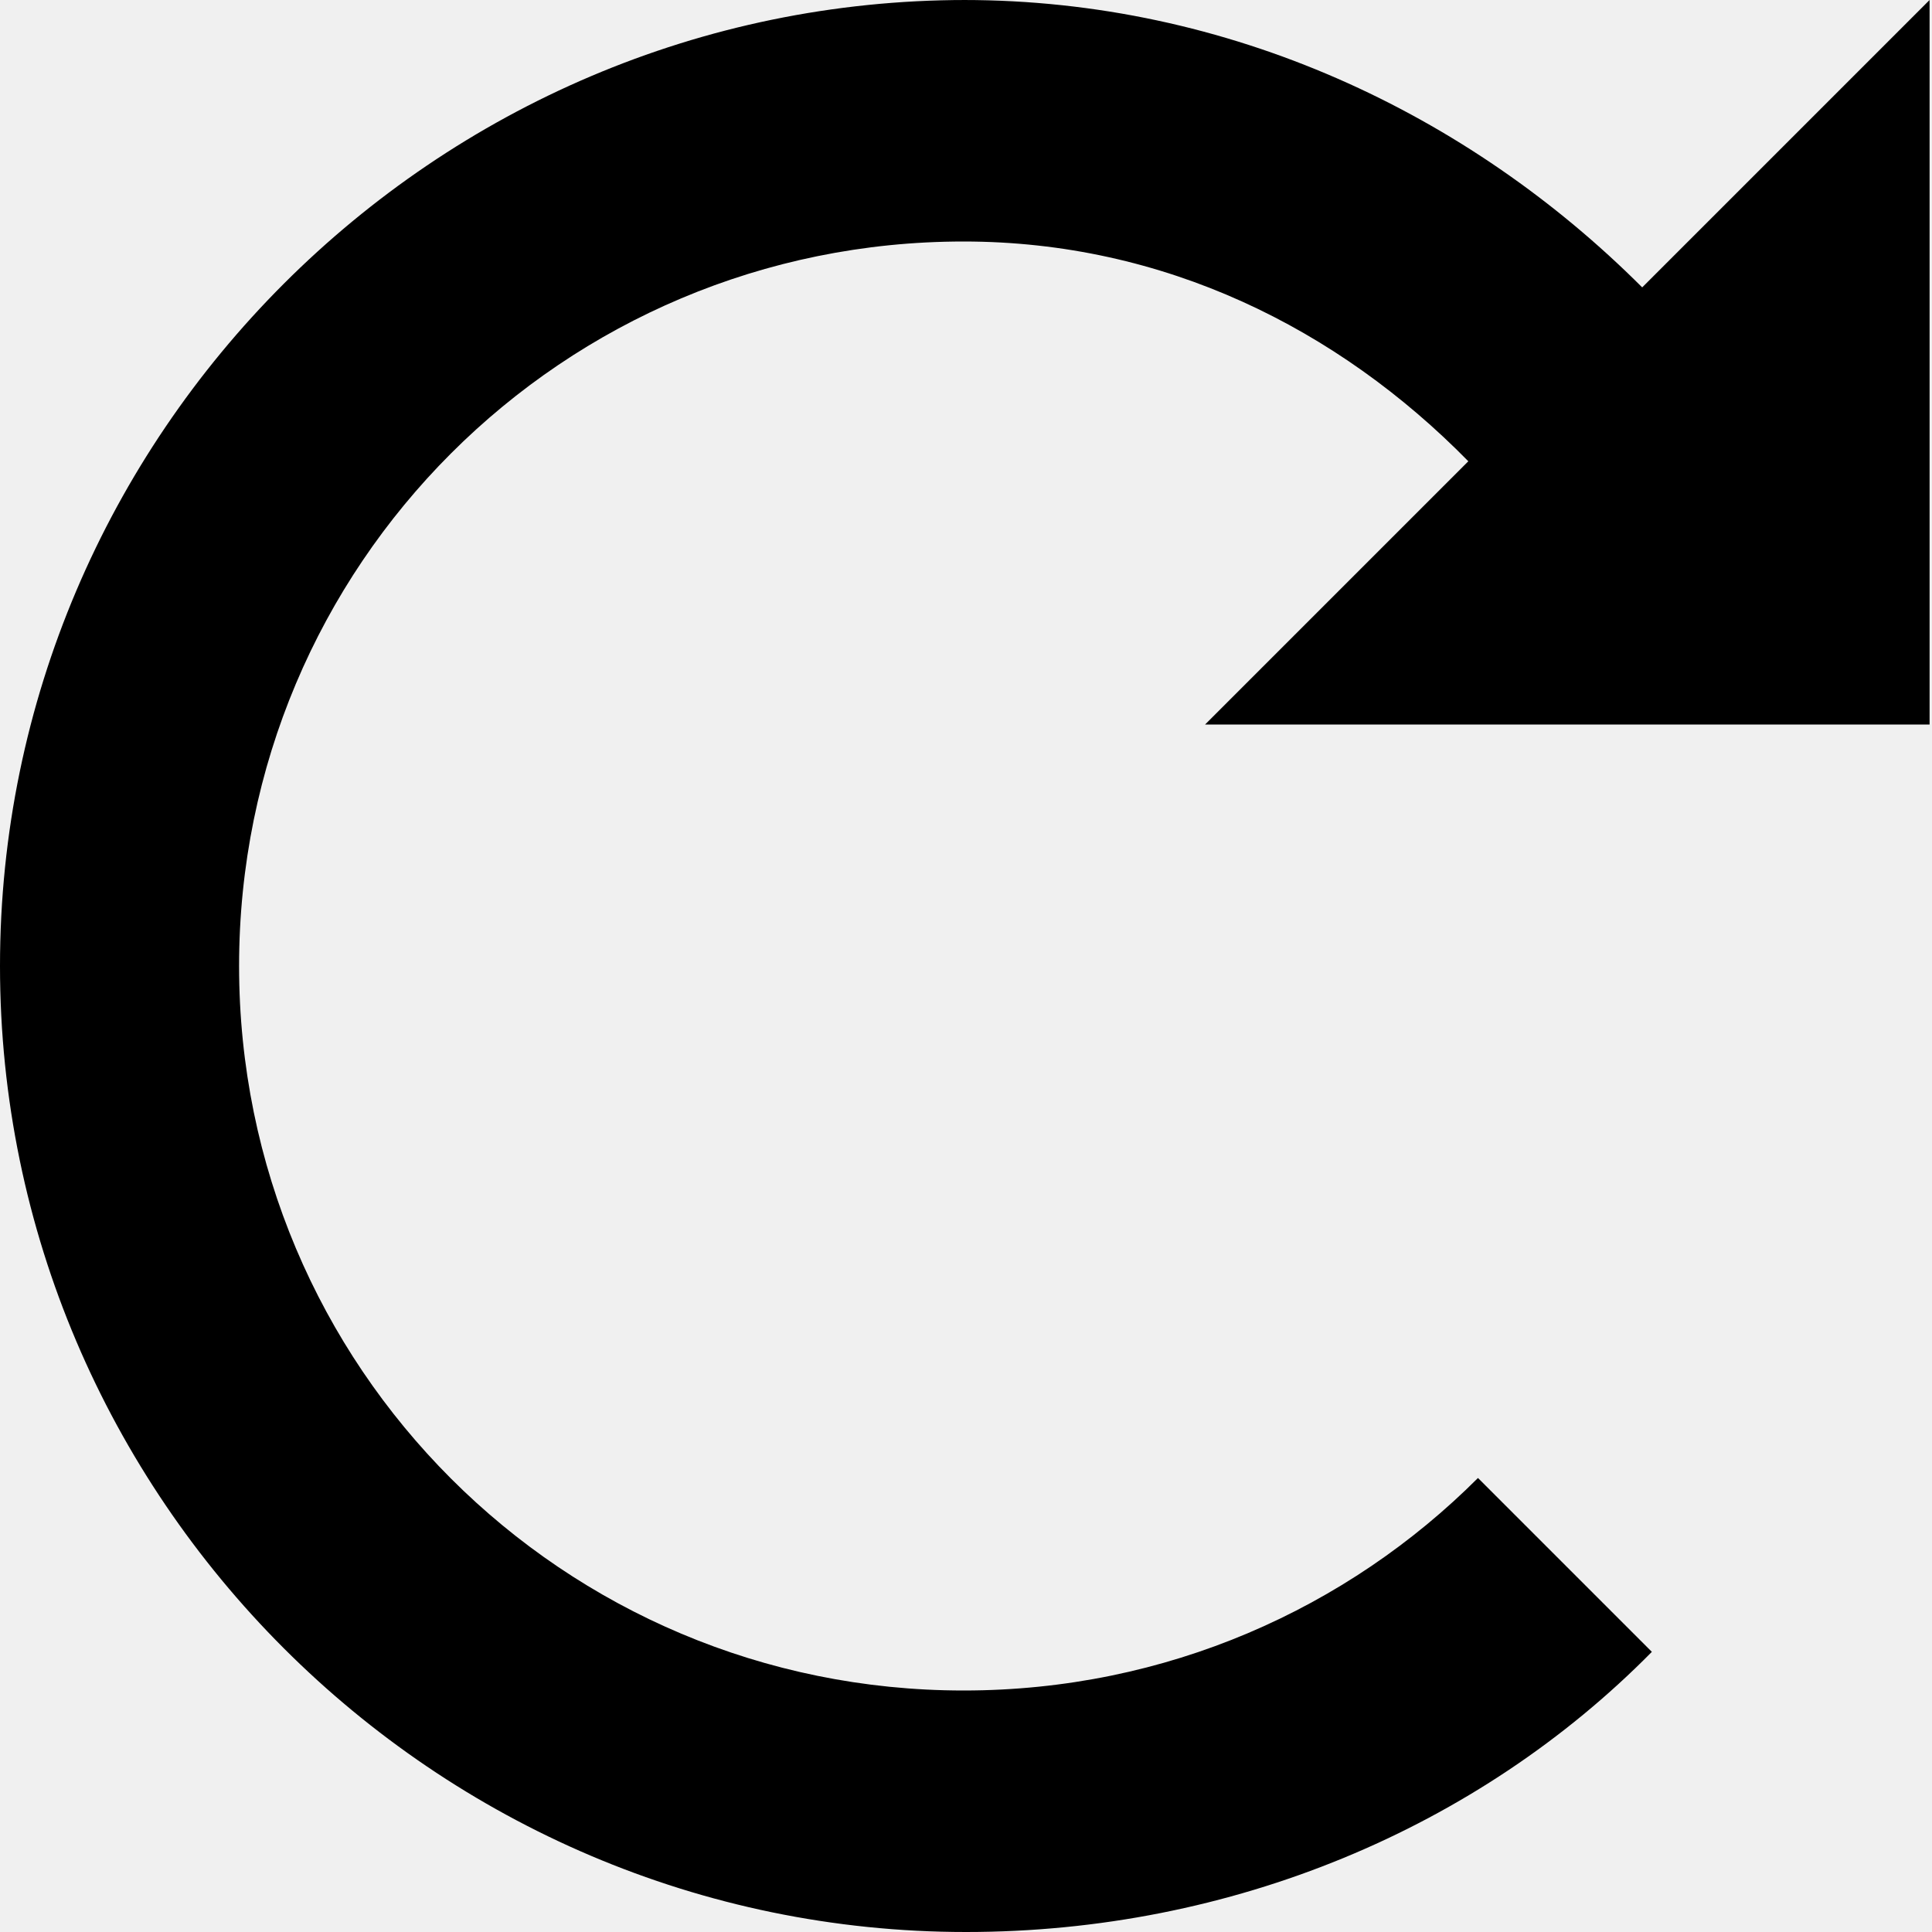
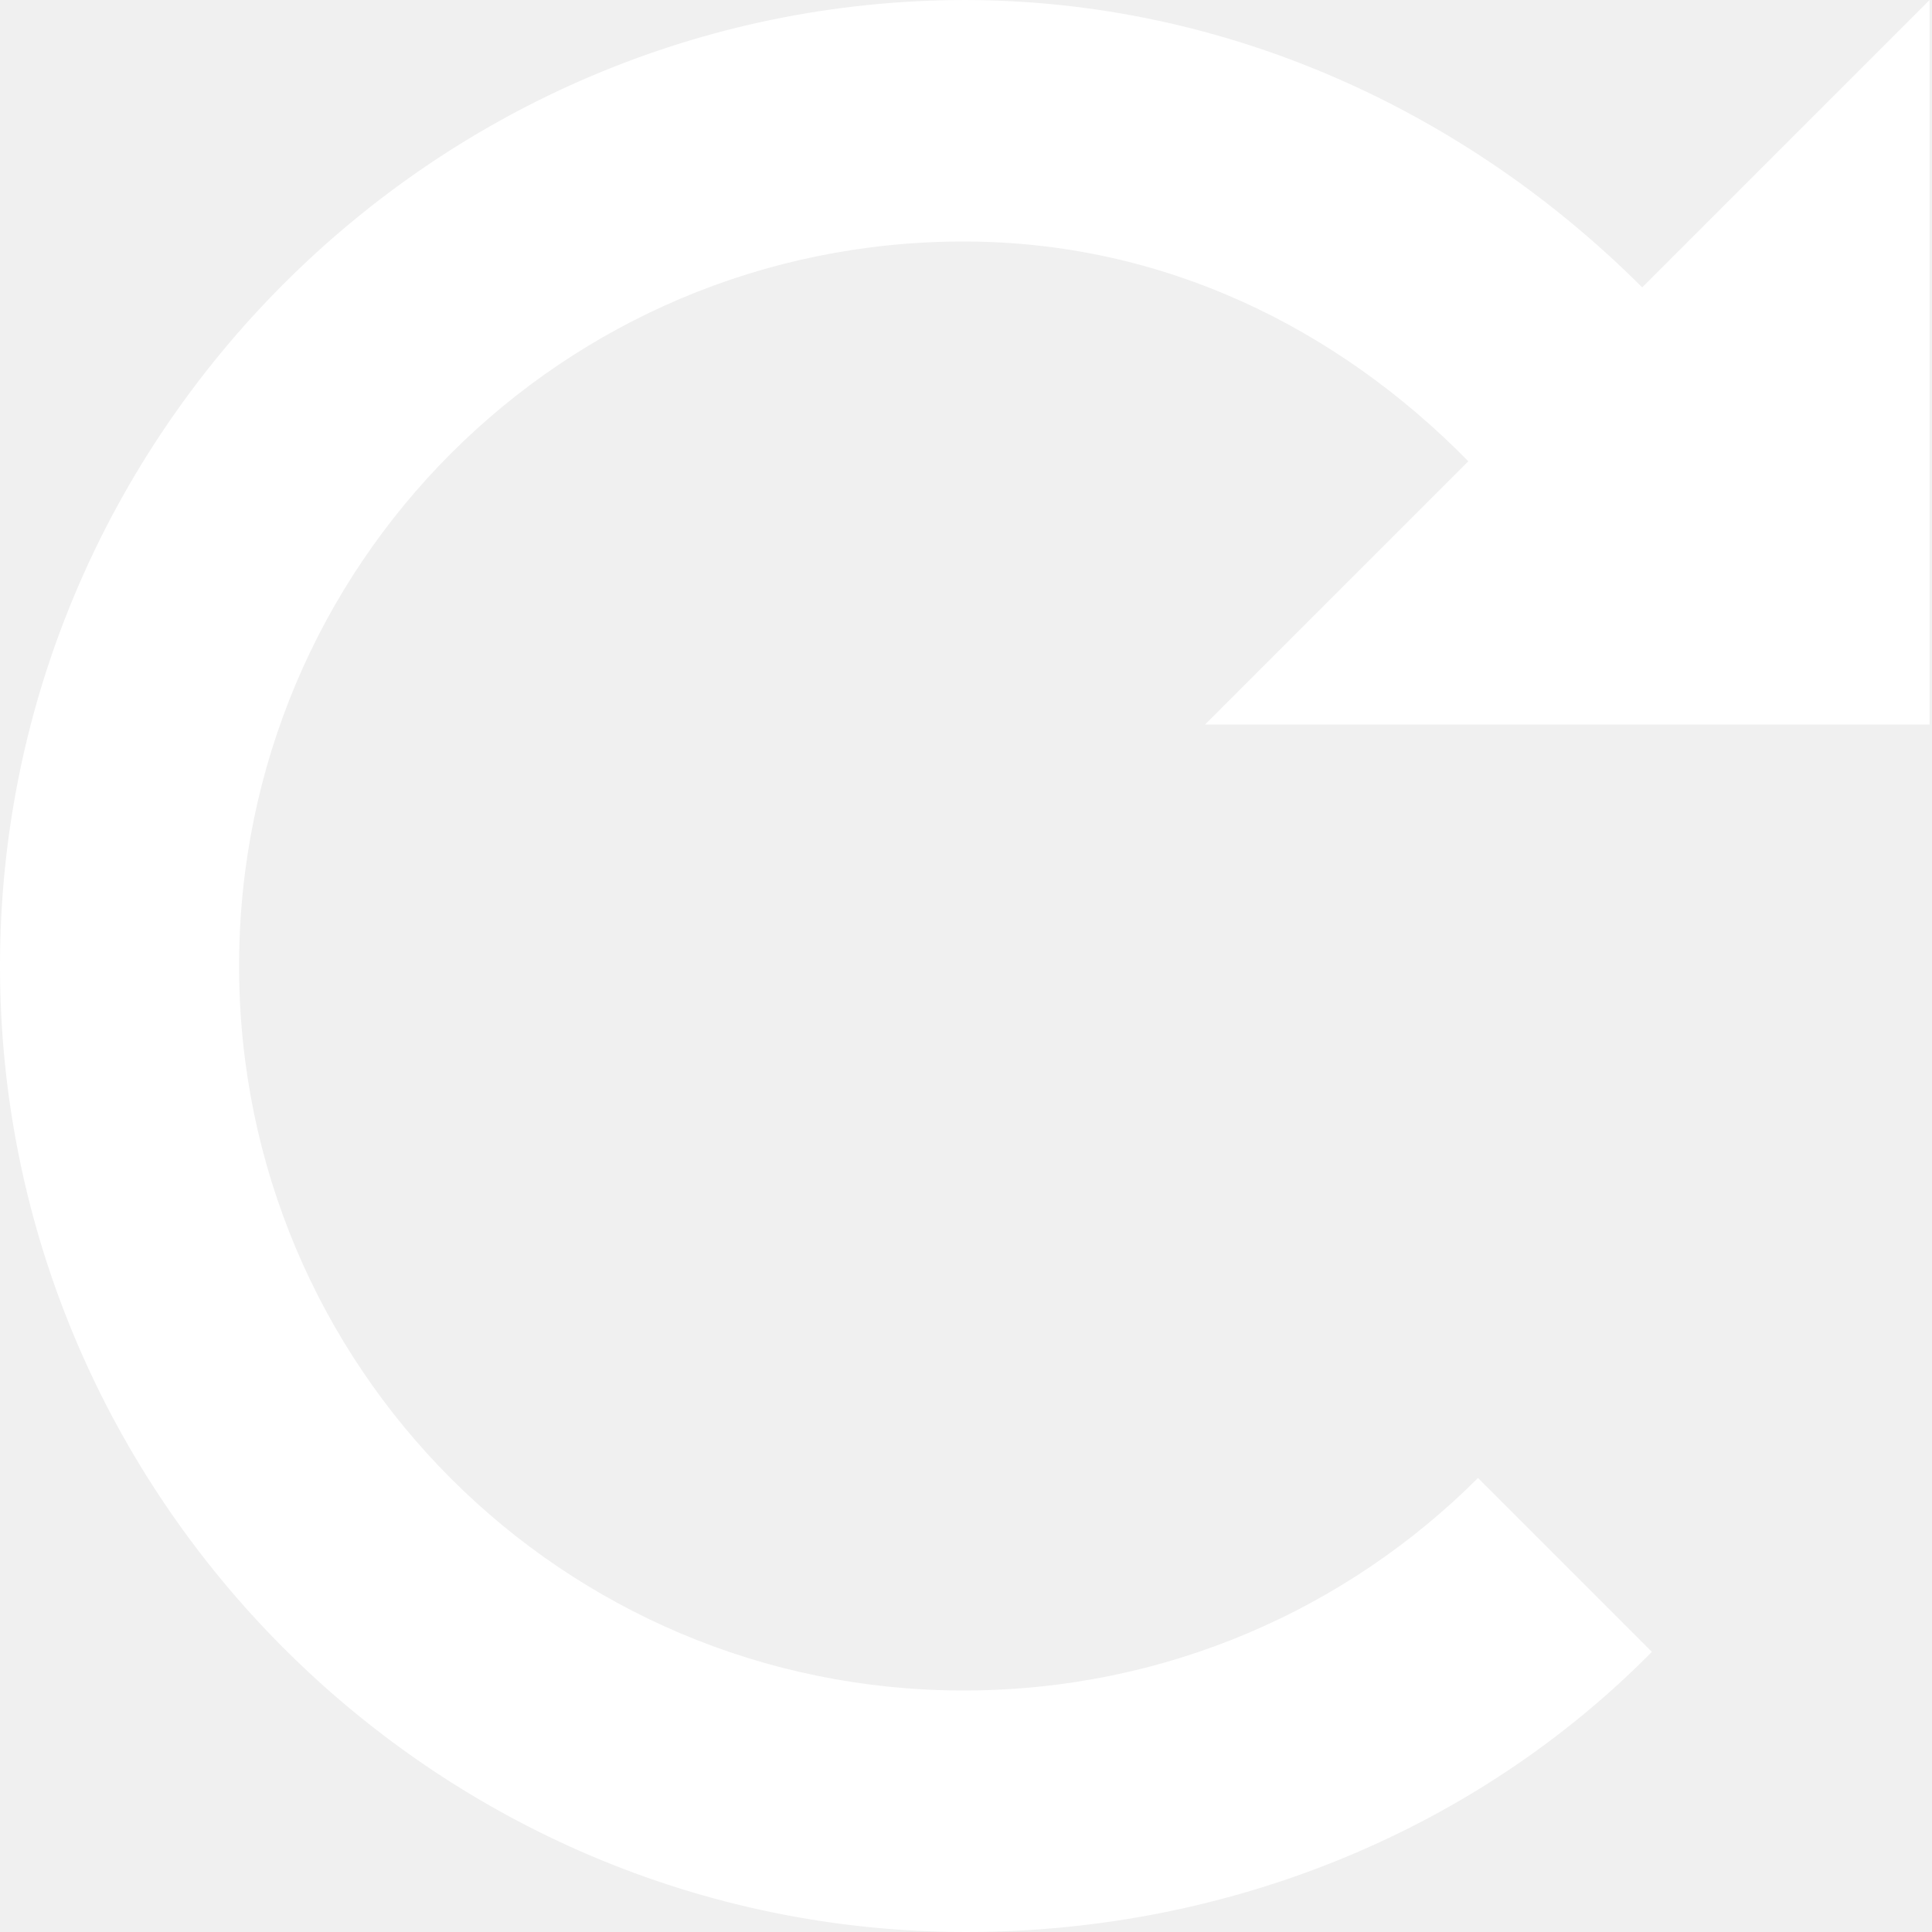
- <svg xmlns="http://www.w3.org/2000/svg" fill="#000000" width="800px" height="800px" viewBox="0 0 8 8">
+ <svg xmlns="http://www.w3.org/2000/svg" fill="#fff" width="800px" height="800px" viewBox="0 0 8 8">
  <path d="M4 0c-2.2 0-4 1.8-4 4s1.8 4 4 4c1.1 0 2.12-.43 2.84-1.16l-.72-.72c-.54.54-1.29.88-2.13.88-1.66 0-3-1.34-3-3s1.34-3 3-3c.83 0 1.55.36 2.09.91l-1.09 1.09h3v-3l-1.19 1.19c-.72-.72-1.71-1.19-2.81-1.19z" />
</svg>
